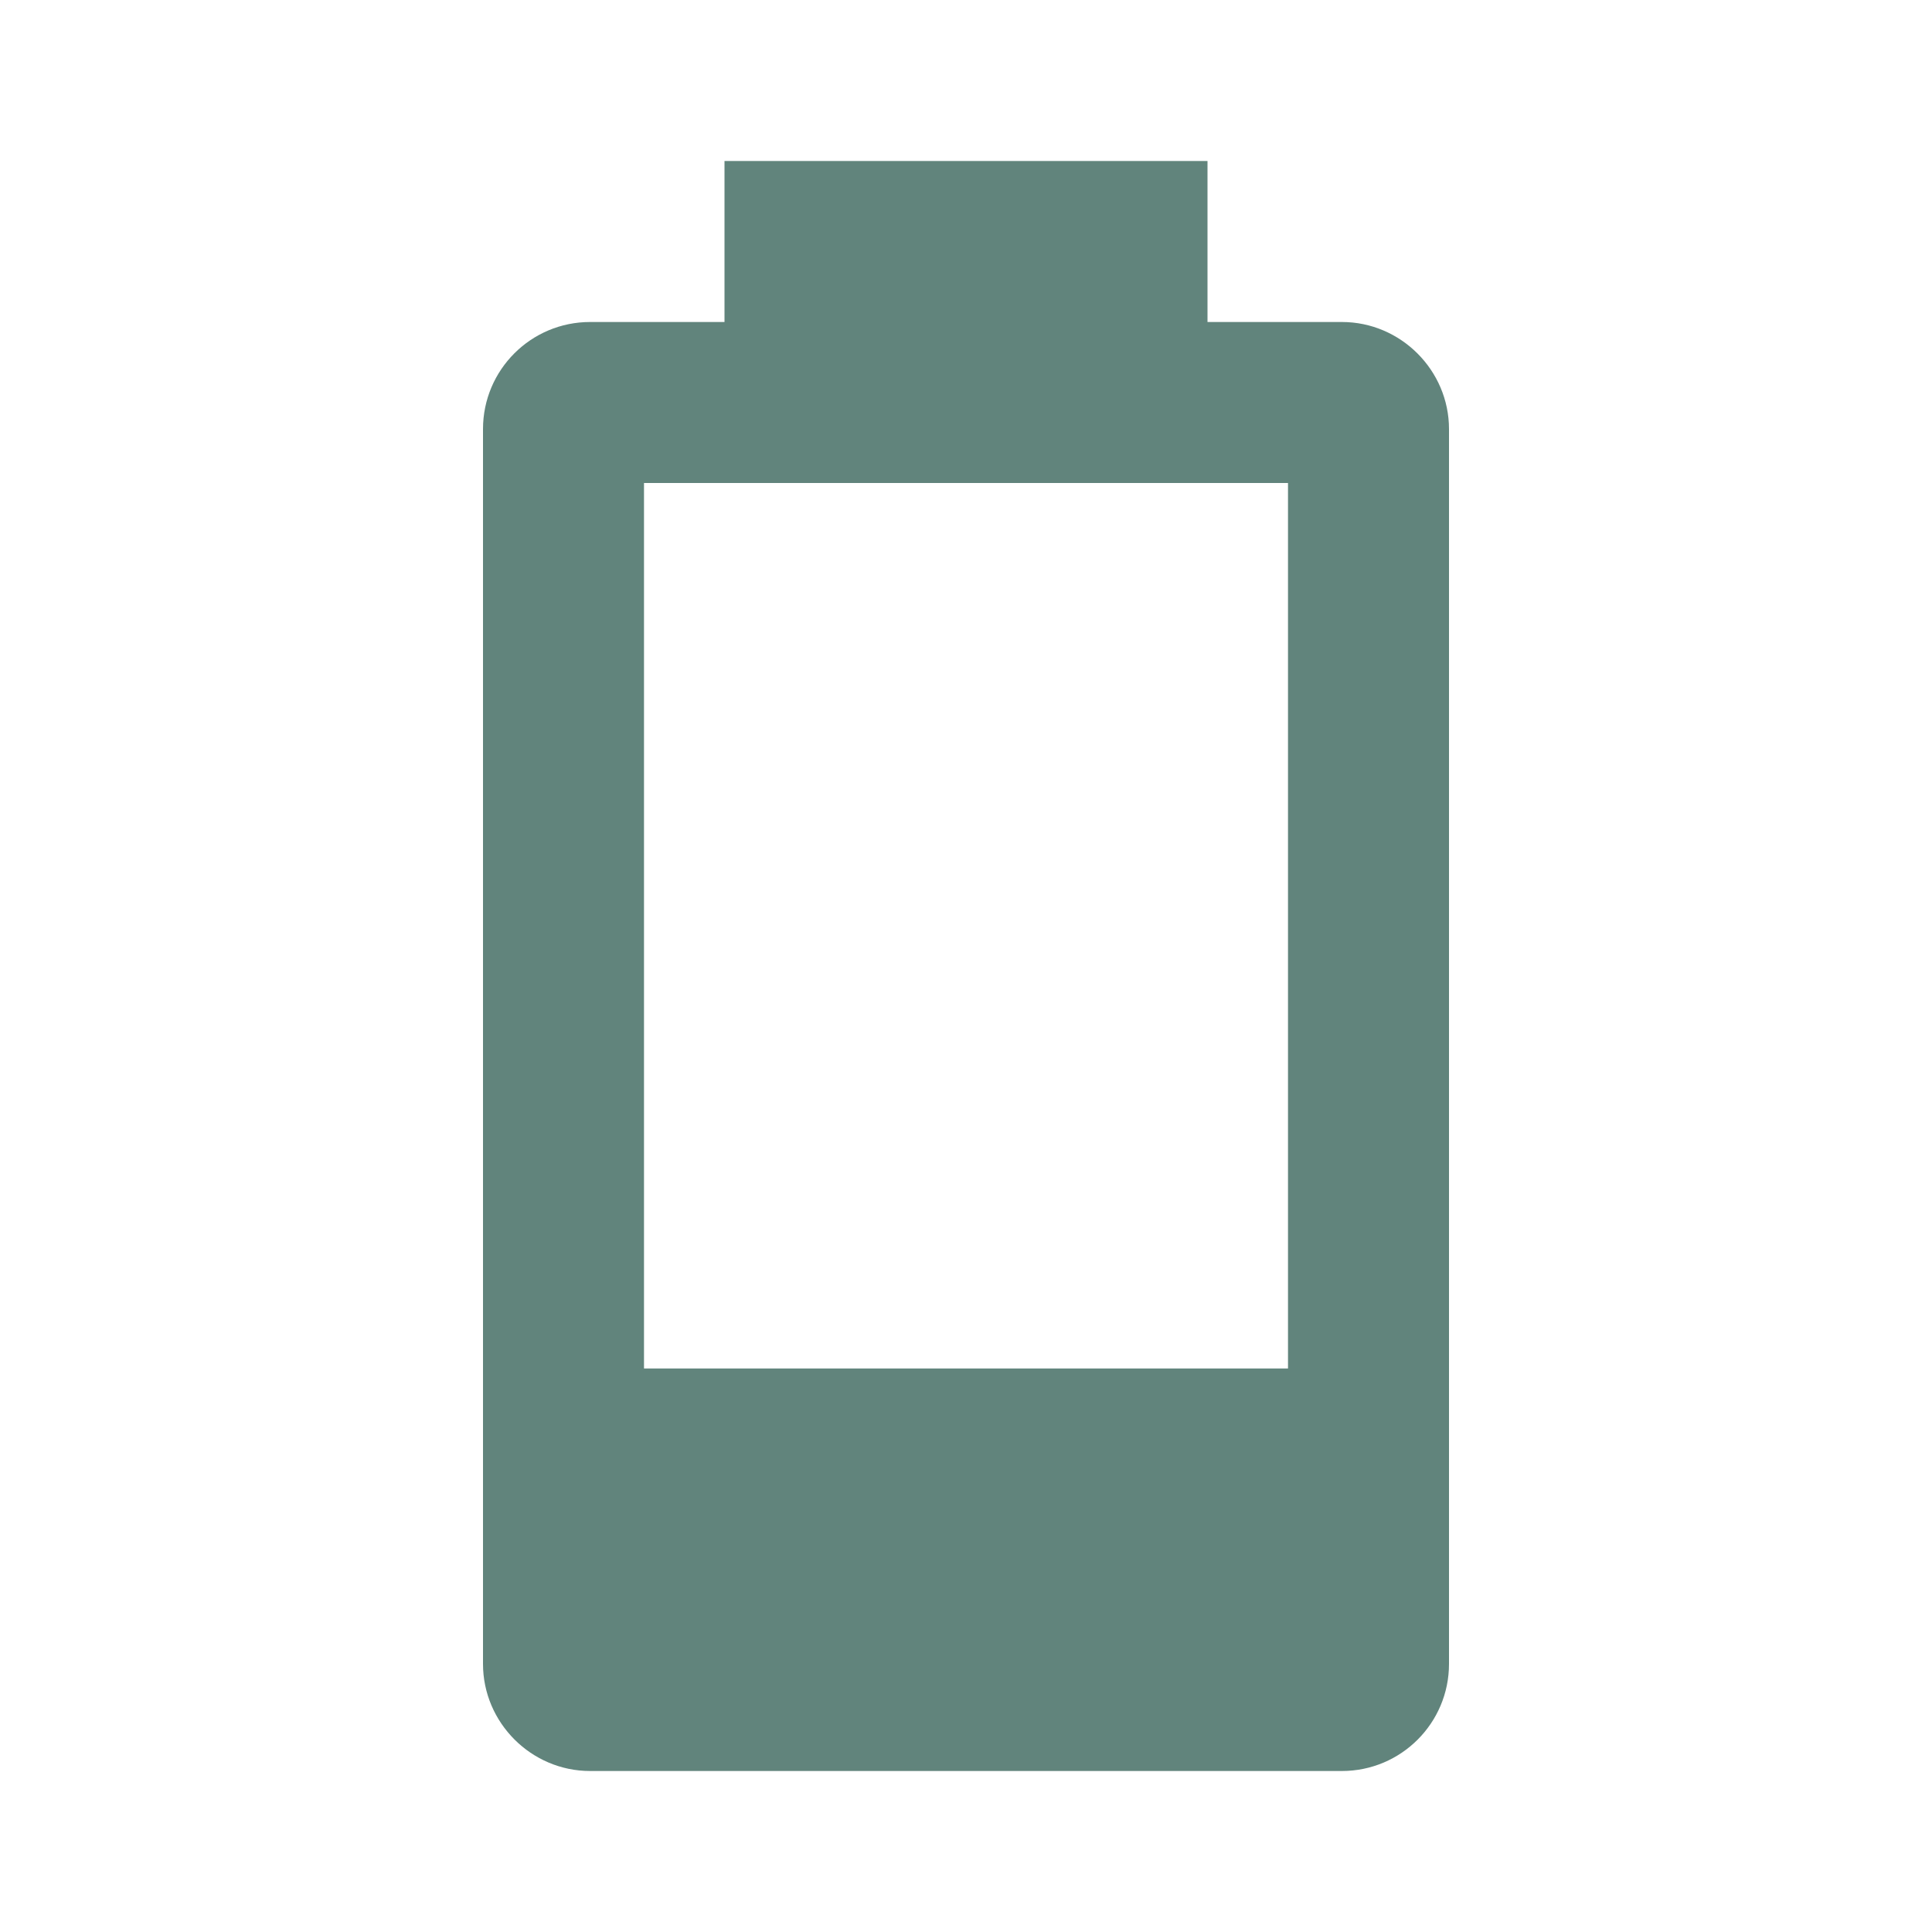
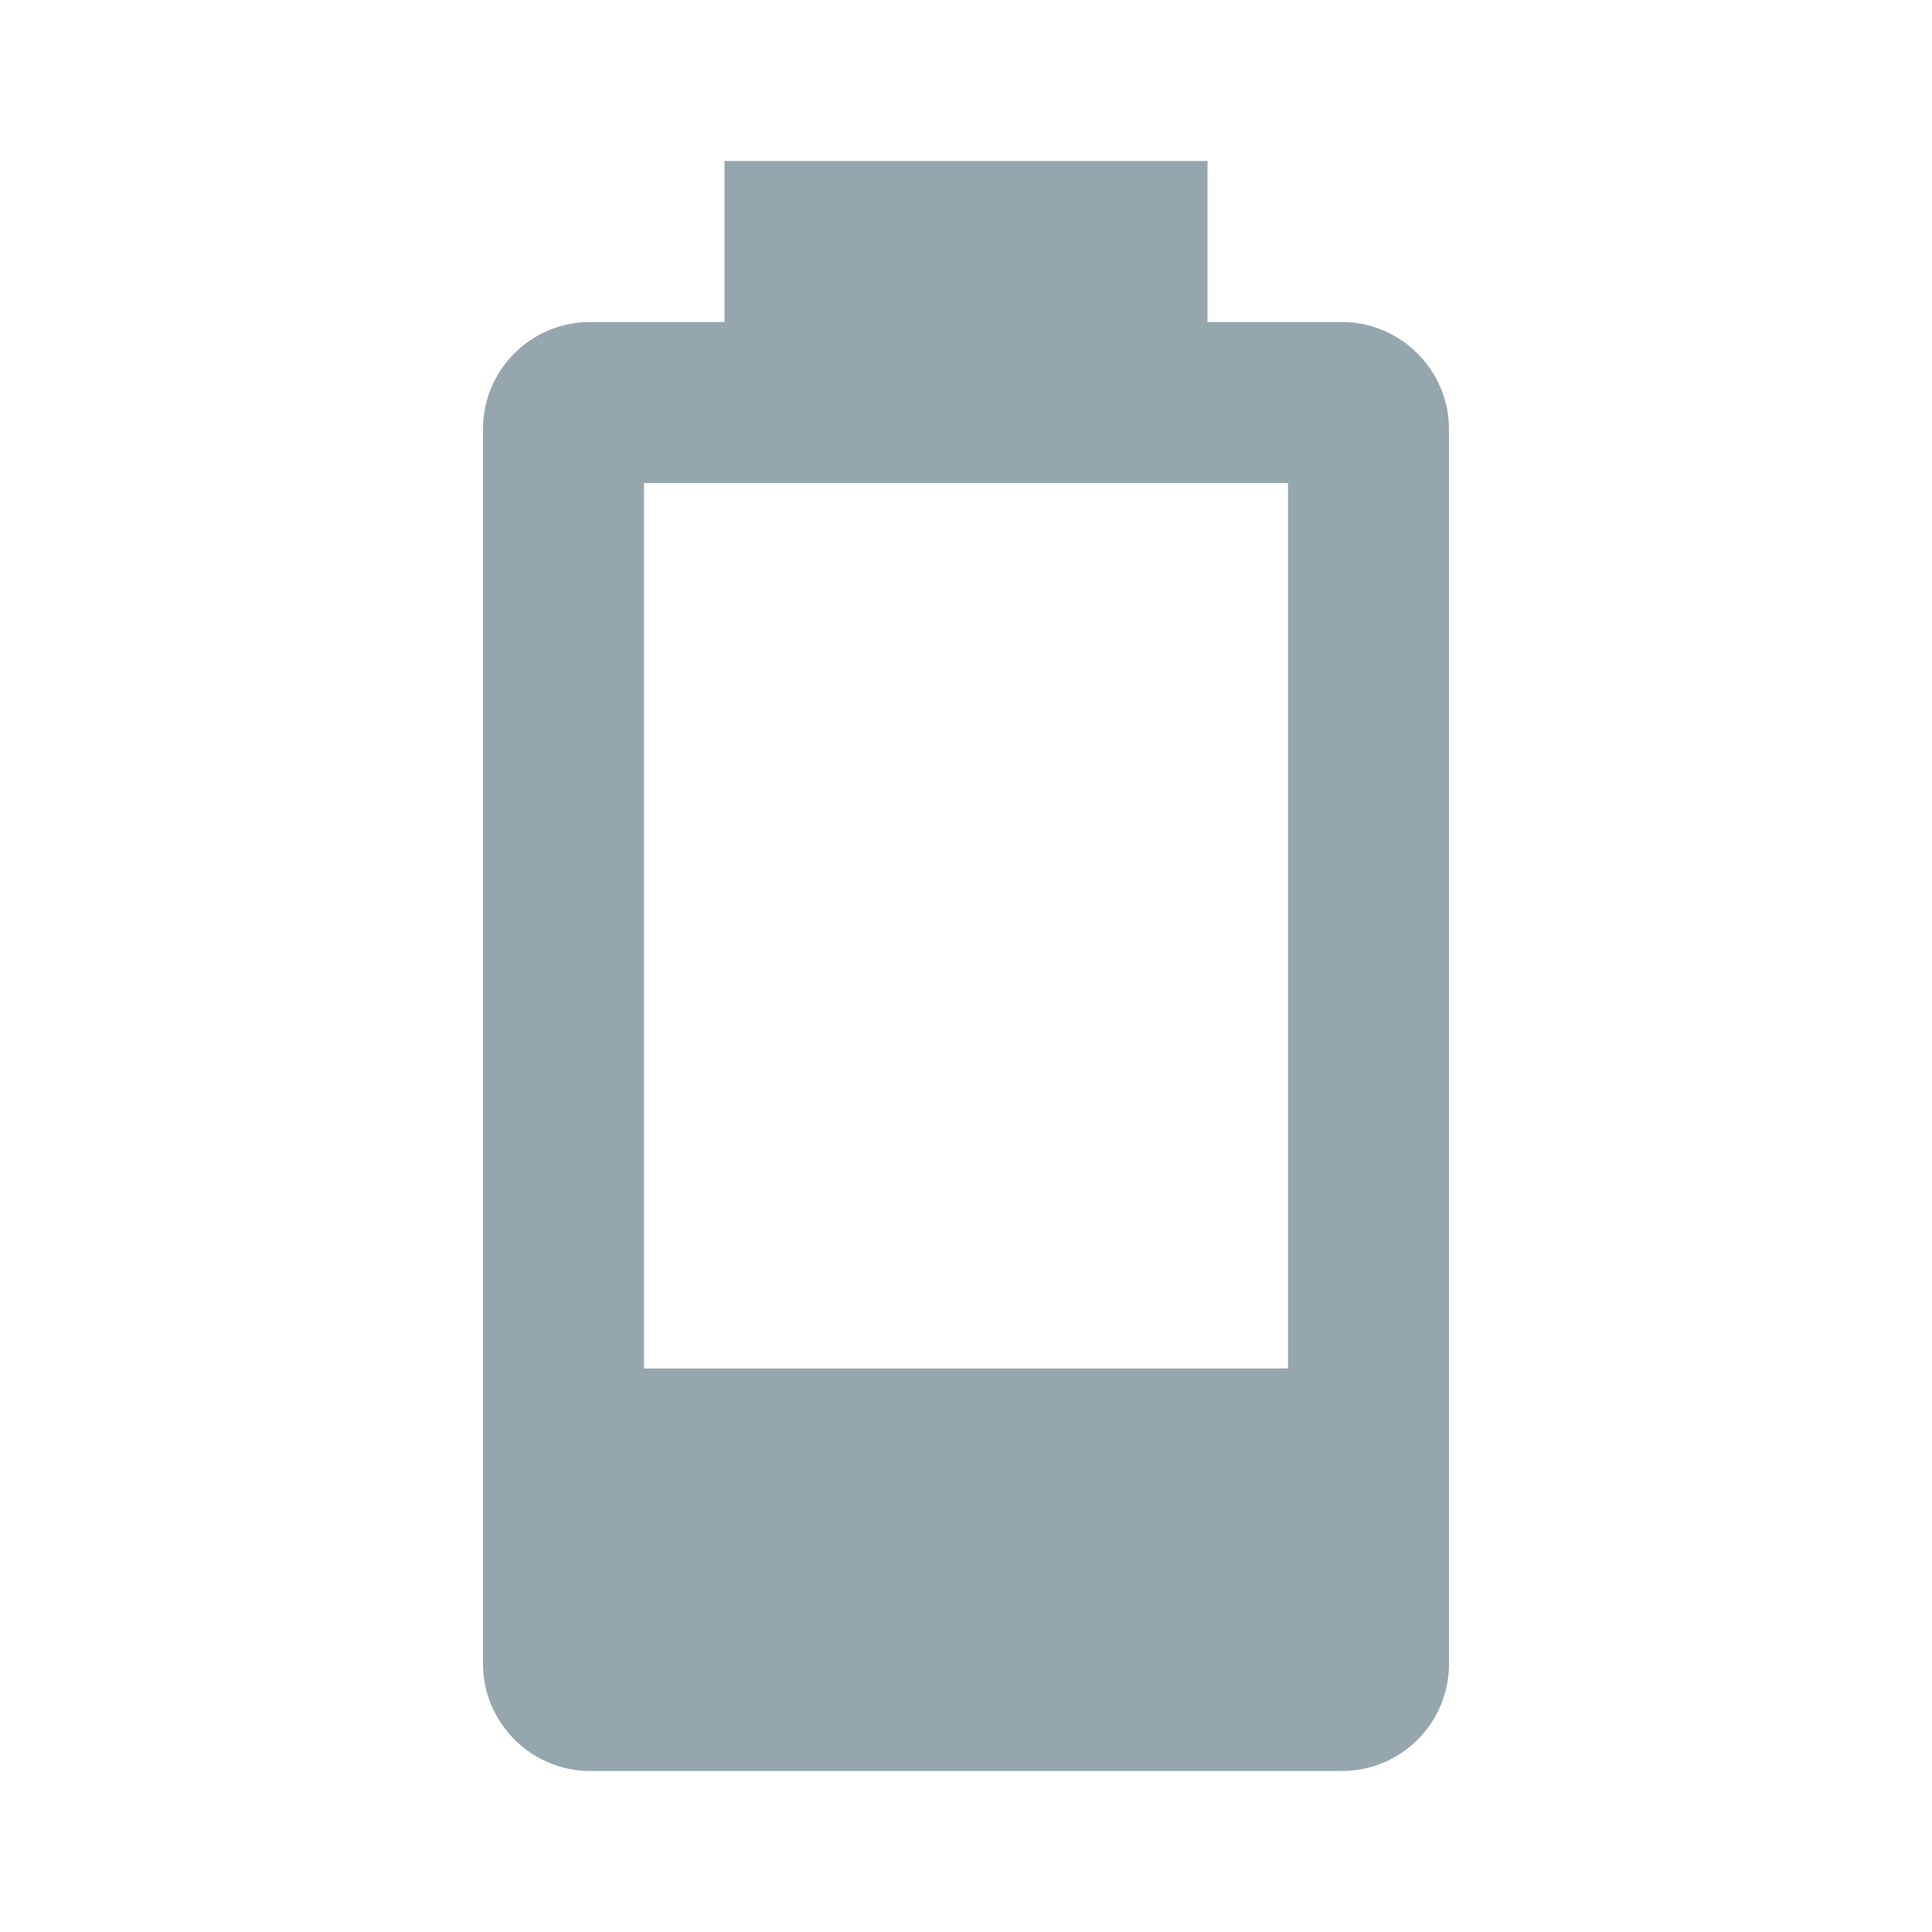
<svg xmlns="http://www.w3.org/2000/svg" viewBox="0 0 24 24">
-   <path d="M16,17H8V6H16M16.67,4H15V2H9V4H7.33A1.33,1.33 0 0,0 6,5.33V20.67C6,21.4 6.6,22 7.33,22H16.67A1.33,1.33 0 0,0 18,20.67V5.33C18,4.6 17.4,4 16.67,4Z" fill="#61847C" />
+   <path d="M16,17H8V6H16M16.67,4H15V2H9V4H7.33A1.33,1.33 0 0,0 6,5.33V20.67C6,21.4 6.6,22 7.33,22H16.67A1.33,1.33 0 0,0 18,20.67V5.33C18,4.6 17.4,4 16.67,4Z" fill="#95A7AC" />
</svg>
